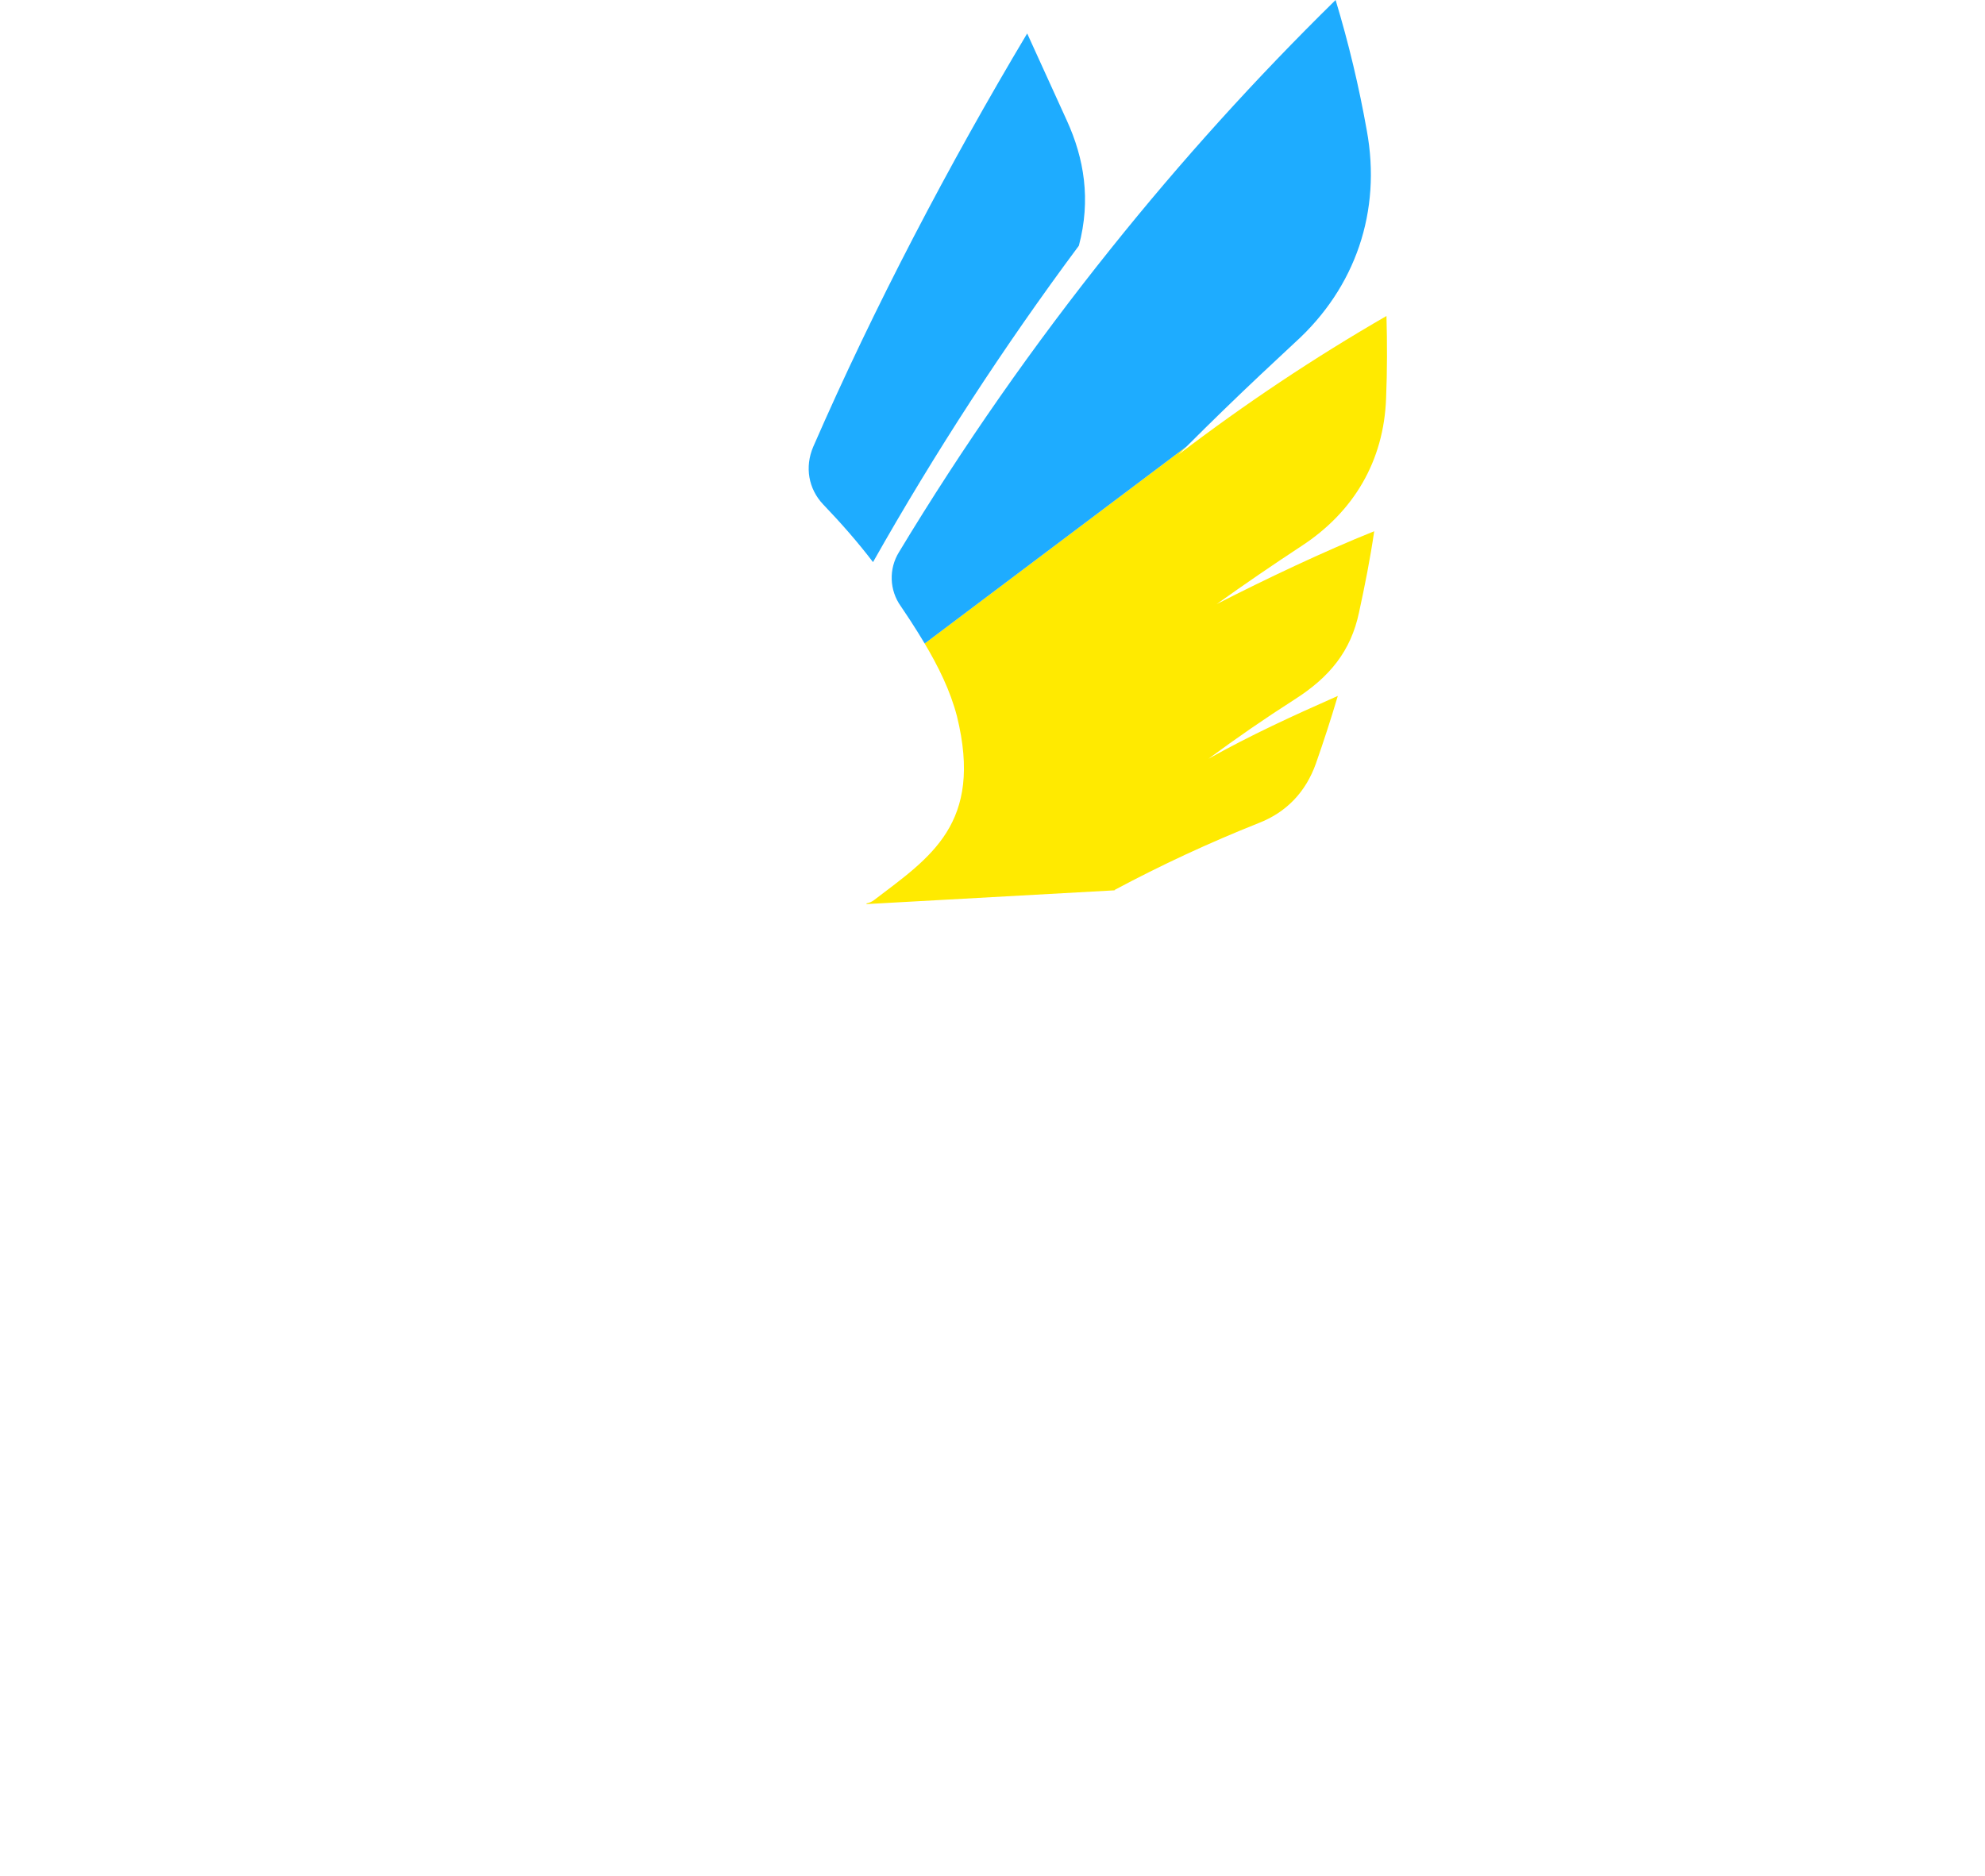
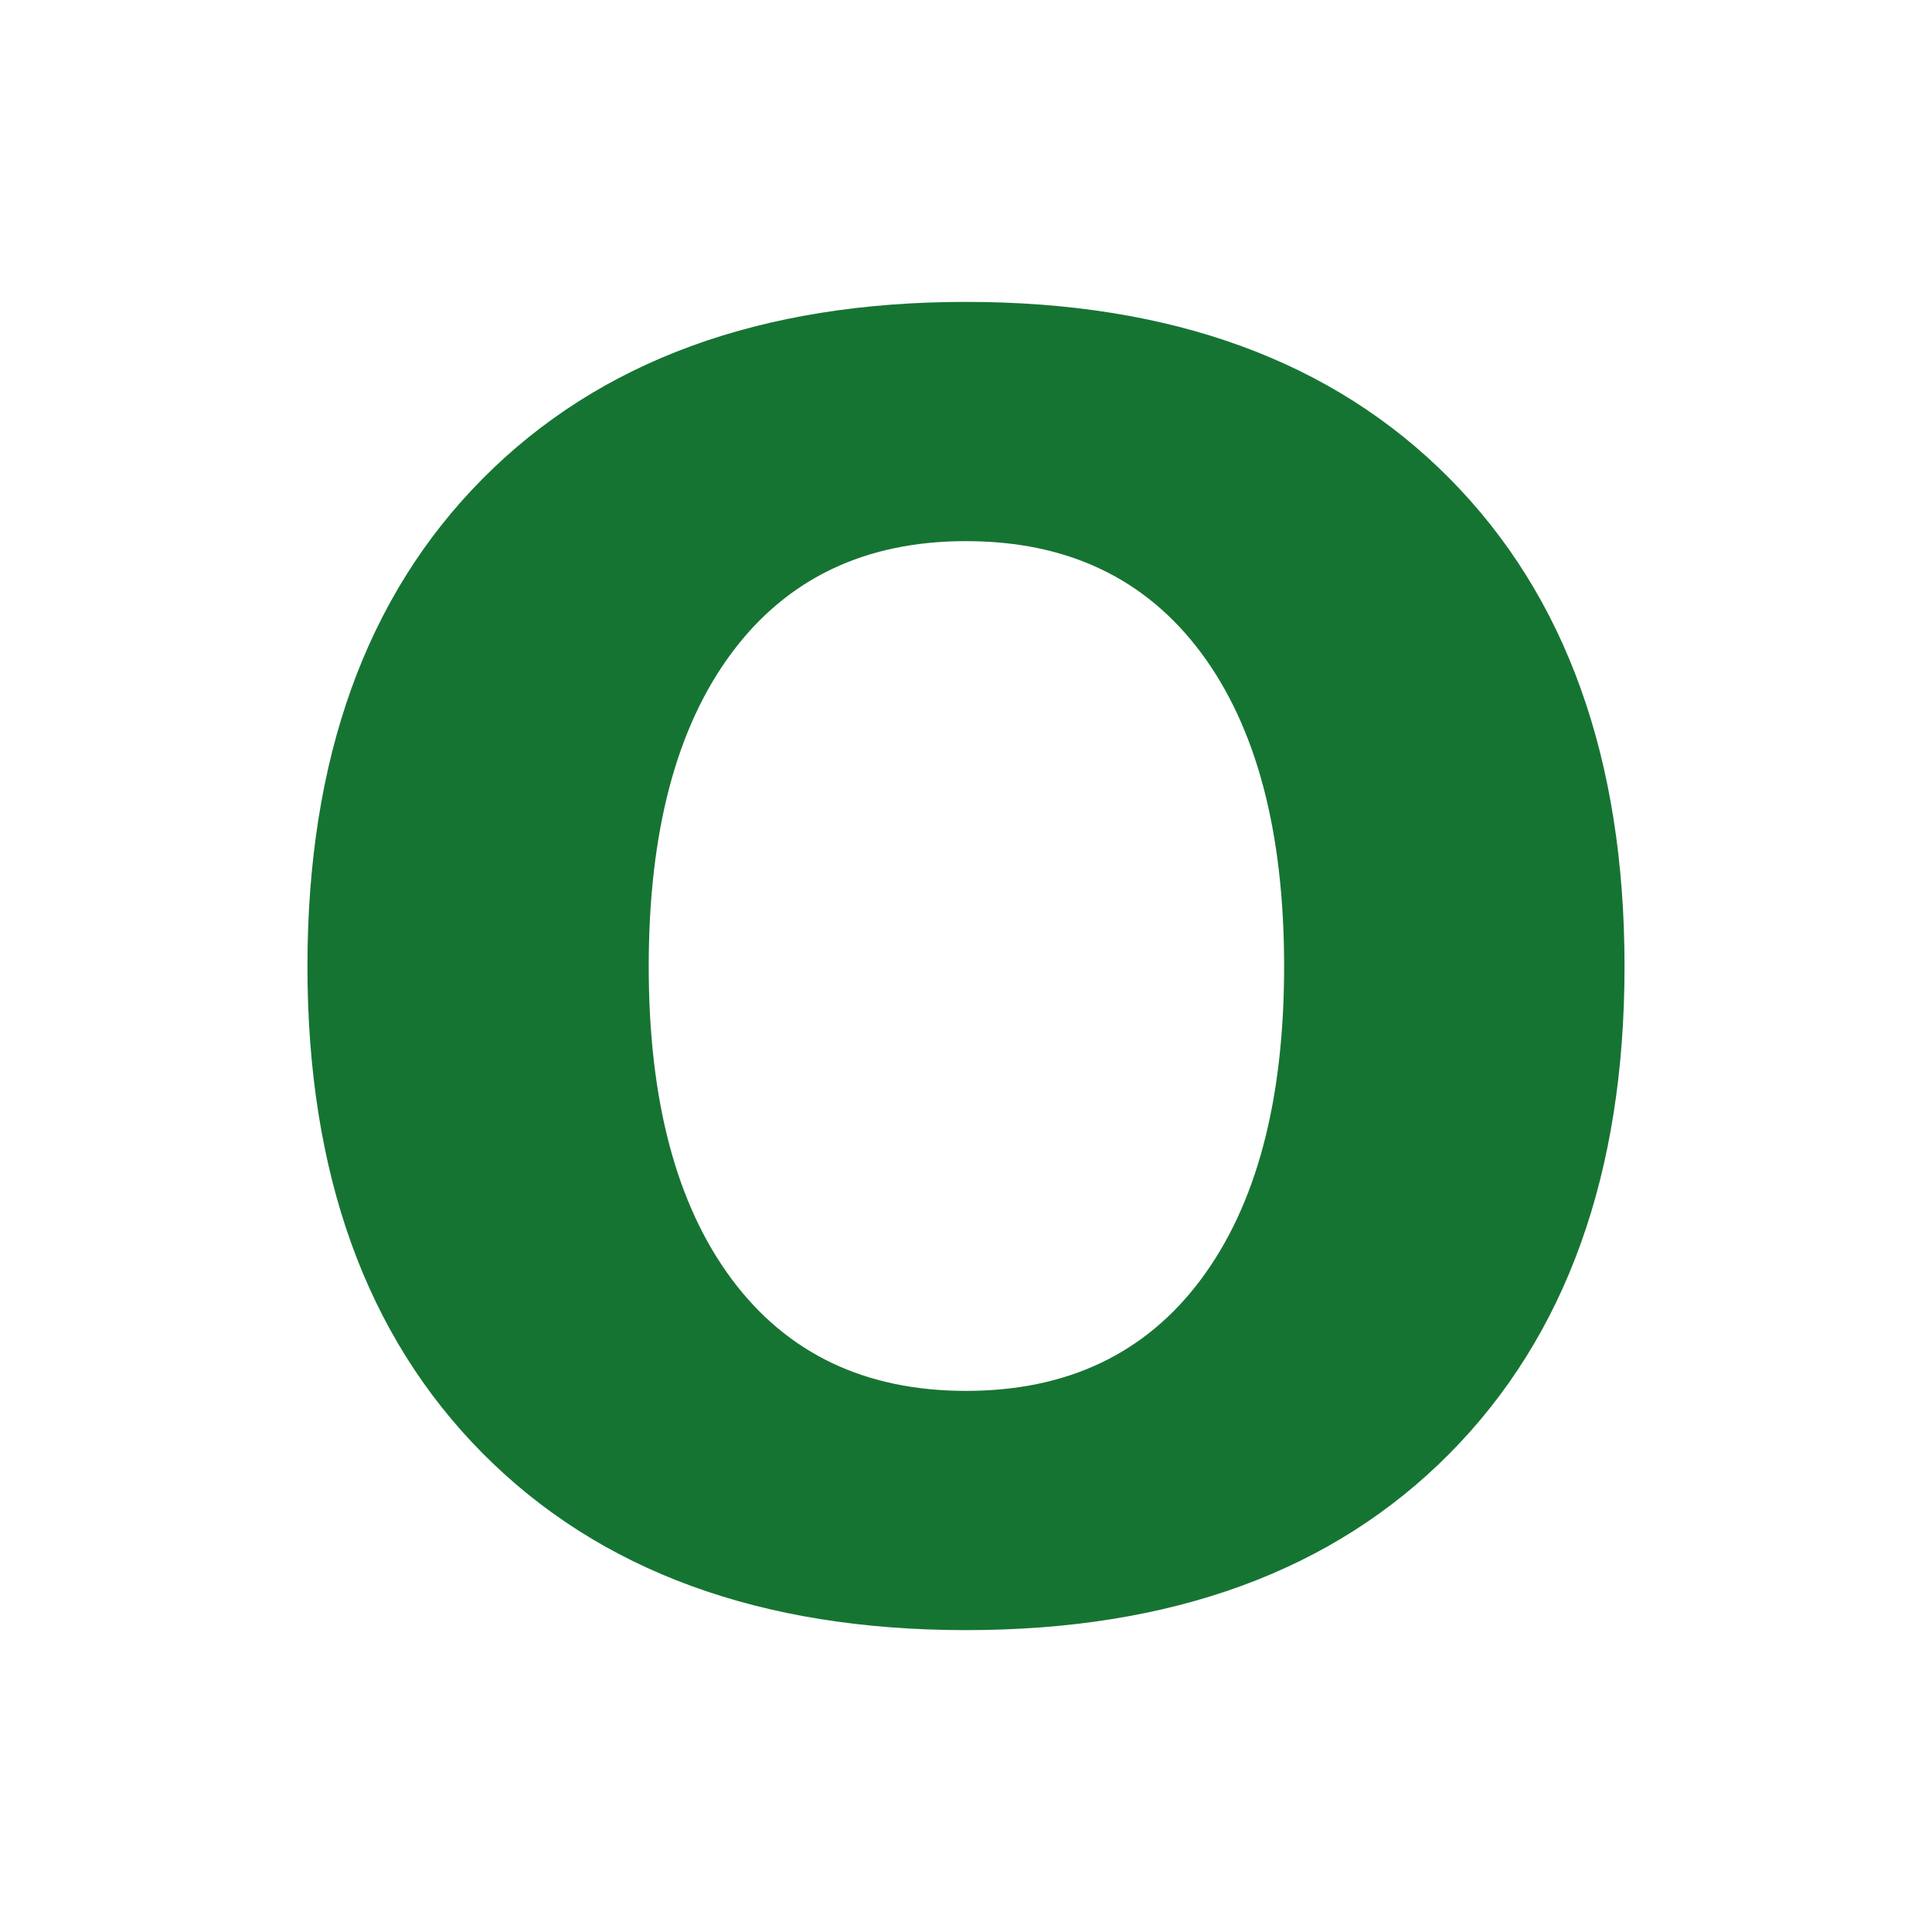
- <svg xmlns="http://www.w3.org/2000/svg" fill="none" viewBox="0 0 91 86">
-   <path d="M62.318 35.078c-.494.92-.358 2.062.409 2.812 1.652 1.602 3.577 2.472 4.854 4.517.75 1.193 1.465 3.239-.409 3.46-1.72.205-4.377-1.534-5.808-2.59.596.852.886 1.96 1.26 2.914.137.34.358.58.682.733 1.72.8 4.462 1.568 5.927-.12 1.26-1.431.835-3.46-.324-5.266-1.396-2.165-3.423-2.915-5.075-4.67-.239-.256-.392-.563-.256-.938.273-.733.92-.767 1.602-.87.783-.119 2.01-.357 2.588-.75.545-.357.954-1.056 1.09-1.618l.273-1.125c-1.584.34-3.185.767-4.616 1.534-.817.46-1.737 1.125-2.197 1.977" />
-   <path d="m72.674 61.974-2.59-6.8a23.8 23.8 0 0 0-5.194-1.16l-3.662-9.63c-.647-1.687-2.708-2.693-4.343-3.17-1.771-.512-3.815-.665-5.757-.41l-.051.018-11.343.647.017-.034c-.256.051-.239-.204-.086-.324.188-.17.41-.443.614-.63 1.975-1.841 2.23-4.977.97-7.363a24.3 24.3 0 0 0-6.864-8.08c-.527 1.057-1.021 2.165-2.81 3.205-1.141.665-3.474 2.42-5.382 5.164.818 1.228 1.737 2.216 2.947 3.068.476-.426.97-.869 1.464-1.278a.97.97 0 0 1 1.363.12.97.97 0 0 1-.12 1.363l-.391.34a.97.97 0 0 1-1.363-.119.7.7 0 0 1-.119-.187l-.528.426c.375.92 1.158 2.42 1.397 2.42.119 0 .306-.102.494-.272l1.635-1.45c.102-.118.204.07.136.206-1.703 3.204-3.713 7.21-4.667 10.652a2.28 2.28 0 0 0 .256 1.824c.902 1.449 2.333 3.085 2.878 3.494a38.6 38.6 0 0 0-3.985 6.34c-.239.461-.682.75-1.193.75H24.44a2.442 2.442 0 0 0-2.419 2.745h7.818a32.14 32.14 0 0 1 24.526-13.857 24.5 24.5 0 0 0 4.173 7.908 20.1 20.1 0 0 1 9.59.495l.85 2.267a.333.333 0 0 1-.306.46h-.8a2.442 2.442 0 0 0-2.419 2.744h5.961c.971-.068 1.601-.971 1.26-1.892" />
-   <path fill="#ffea00" d="m51.077 40.822.051-.017h-.034a65 65 0 0 1 6.608-3.068c1.278-.495 2.163-1.432 2.623-2.727a66 66 0 0 0 1.005-3.102c-2.044.903-3.985 1.79-5.927 2.88a70 70 0 0 1 3.934-2.71c1.635-1.04 2.59-2.233 2.964-3.989.273-1.26.511-2.454.698-3.732-2.299.92-4.99 2.198-7.221 3.34a120 120 0 0 1 3.883-2.659c2.402-1.568 3.781-3.903 3.883-6.783.052-1.261.052-2.523.017-3.767a89 89 0 0 0-9.538 6.358l.375-.375-12.008 9.033c.63 1.057 1.176 2.165 1.482 3.34 1.21 4.927-1.226 6.46-3.798 8.421a.8.8 0 0 1-.34.153l-.017.034z" />
-   <path fill="#1eacff" d="M62.659 5.983A52 52 0 0 0 61.229 0a128 128 0 0 0-10.305 11.403 128 128 0 0 0-9.709 13.908A2.24 2.24 0 0 0 41.3 27.8c.154.221.29.443.443.665.222.34.443.698.648 1.04l12.007-9.034a158 158 0 0 1 3.424-3.324l1.532-1.432c2.794-2.522 3.986-6.034 3.305-9.732" />
-   <path d="M53.36 51.032a33 33 0 0 0-5.604 1.056c-.562.154-.869.75-.682 1.296a33.5 33.5 0 0 0 1.976 4.533 25 25 0 0 0-3.474 2.83.98.98 0 0 1-.716.29h-1.294a2.442 2.442 0 0 0-2.419 2.744h6.49a20.4 20.4 0 0 1 6.523-4.602 27.2 27.2 0 0 1-.8-8.148zM5.335 85.962c-1.582 0-2.788-.612-3.597-1.836S.533 81.246.533 79.158s.396-3.744 1.205-4.968c.81-1.224 2.015-1.836 3.597-1.836.612 0 1.17.108 1.62.324a2.74 2.74 0 0 1 1.132.936c.288.414.522.792.666 1.152.162.36.306.774.45 1.26l-2.734 1.008c-.108-.54-.252-.936-.414-1.206a.82.82 0 0 0-.738-.396c-.845 0-1.259 1.242-1.259 3.726s.414 3.726 1.26 3.726c.629 0 1.025-.612 1.169-1.836l2.716.99c-.594 2.628-1.889 3.924-3.868 3.924m16.53-.234H18.43v-6.336l-1.853 6.336h-1.079l-1.817-6.336v6.336h-3.49V72.57h4.318l1.51 5.292 1.601-5.292h4.245zm5.127 0h-3.49V72.57h3.49zm1.025.234v-3.078c.252 0 .45-.054.593-.18.144-.126.288-.414.432-.882.126-.468.234-1.17.288-2.07l.486-7.182h7.626v13.158h-3.49V75.612H33l-.216 4.14q-.081 1.566-.377 2.7c-.198.756-.432 1.35-.72 1.8-.27.45-.611.81-1.025 1.062-.414.27-.81.432-1.223.522-.396.09-.864.126-1.421.126zm14.299-.234H39.08V72.57h3.471v5.13l1.889-5.13h3.49v13.158h-3.49v-5.472l-2.123 5.472zm12.519 0h-5.27V72.57h5.09c1.187 0 2.05.324 2.626.99.558.648.846 1.44.846 2.376 0 .81-.198 1.458-.594 1.998a2.74 2.74 0 0 1-1.565 1.026c.684.108 1.241.468 1.673 1.062.432.612.648 1.314.648 2.142 0 1.044-.288 1.89-.846 2.574-.54.666-1.42.99-2.608.99m-1.151-8.19c.611 0 .9-.324.9-.972s-.306-.972-.9-.972h-.612v1.926h.612zm.072 5.148c.665 0 1.007-.36 1.007-1.062s-.342-1.044-1.007-1.044h-.684v2.106zm9.209 3.042h-3.49V72.57h3.49zm5.972.234c-1.583 0-2.788-.612-3.597-1.836s-1.206-2.88-1.206-4.968.396-3.744 1.206-4.968 2.014-1.836 3.597-1.836c.611 0 1.169.108 1.619.324a2.75 2.75 0 0 1 1.133.936c.288.414.521.792.665 1.152.162.36.306.774.45 1.26l-2.734 1.008c-.108-.54-.252-.936-.414-1.206a.82.82 0 0 0-.737-.396c-.846 0-1.26 1.242-1.26 3.726s.414 3.726 1.26 3.726c.63 0 1.025-.612 1.169-1.836l2.716.99c-.594 2.628-1.889 3.924-3.867 3.924m9.803-.234h-3.49V75.612h-1.906V72.57h7.284v3.042H78.74zm3.057-13.158h3.49v4.374h.9c1.384 0 2.445.414 3.183 1.26.737.846 1.097 1.89 1.097 3.132s-.36 2.304-1.097 3.132c-.738.846-1.799 1.26-3.184 1.26h-4.389zm3.993 7.416h-.521v2.7h.521c.36 0 .63-.126.846-.36.198-.234.306-.558.306-.99s-.108-.774-.306-1.008a1.14 1.14 0 0 0-.846-.342" />
-   <path fill="#1eacff" d="M40.023 25.771a138 138 0 0 1 9.436-14.505c.562-2.113.238-4.005-.545-5.726L47.09 1.534c-3.593 6.017-7.017 12.545-9.81 18.954-.392.92-.221 1.926.46 2.642.8.835 1.567 1.704 2.282 2.642z" />
+ <svg xmlns="http://www.w3.org/2000/svg" viewBox="0 0 64 64" width="64" height="64" role="img" aria-label="ОККО">
+   <g fill="#167433">
+     <g transform="matrix(0.028405 0 0 -0.028405 7.287282 53.17624)">
+       <path transform="translate(0 0)" d="M870 1241Q694 1241 597.0 1111.0Q500 981 500 745Q500 510 597.0 380.0Q694 250 870 250Q1047 250 1144.0 380.0Q1241 510 1241 745Q1241 981 1144.0 1111.0Q1047 1241 870 1241ZM870 1520Q1230 1520 1434.0 1314.0Q1638 1108 1638 745Q1638 383 1434.0 177.0Q1230 -29 870 -29Q511 -29 306.5 177.0Q102 383 102 745Q102 1108 306.5 1314.0Q511 1520 870 1520Z" />
+     </g>
+   </g>
</svg>
